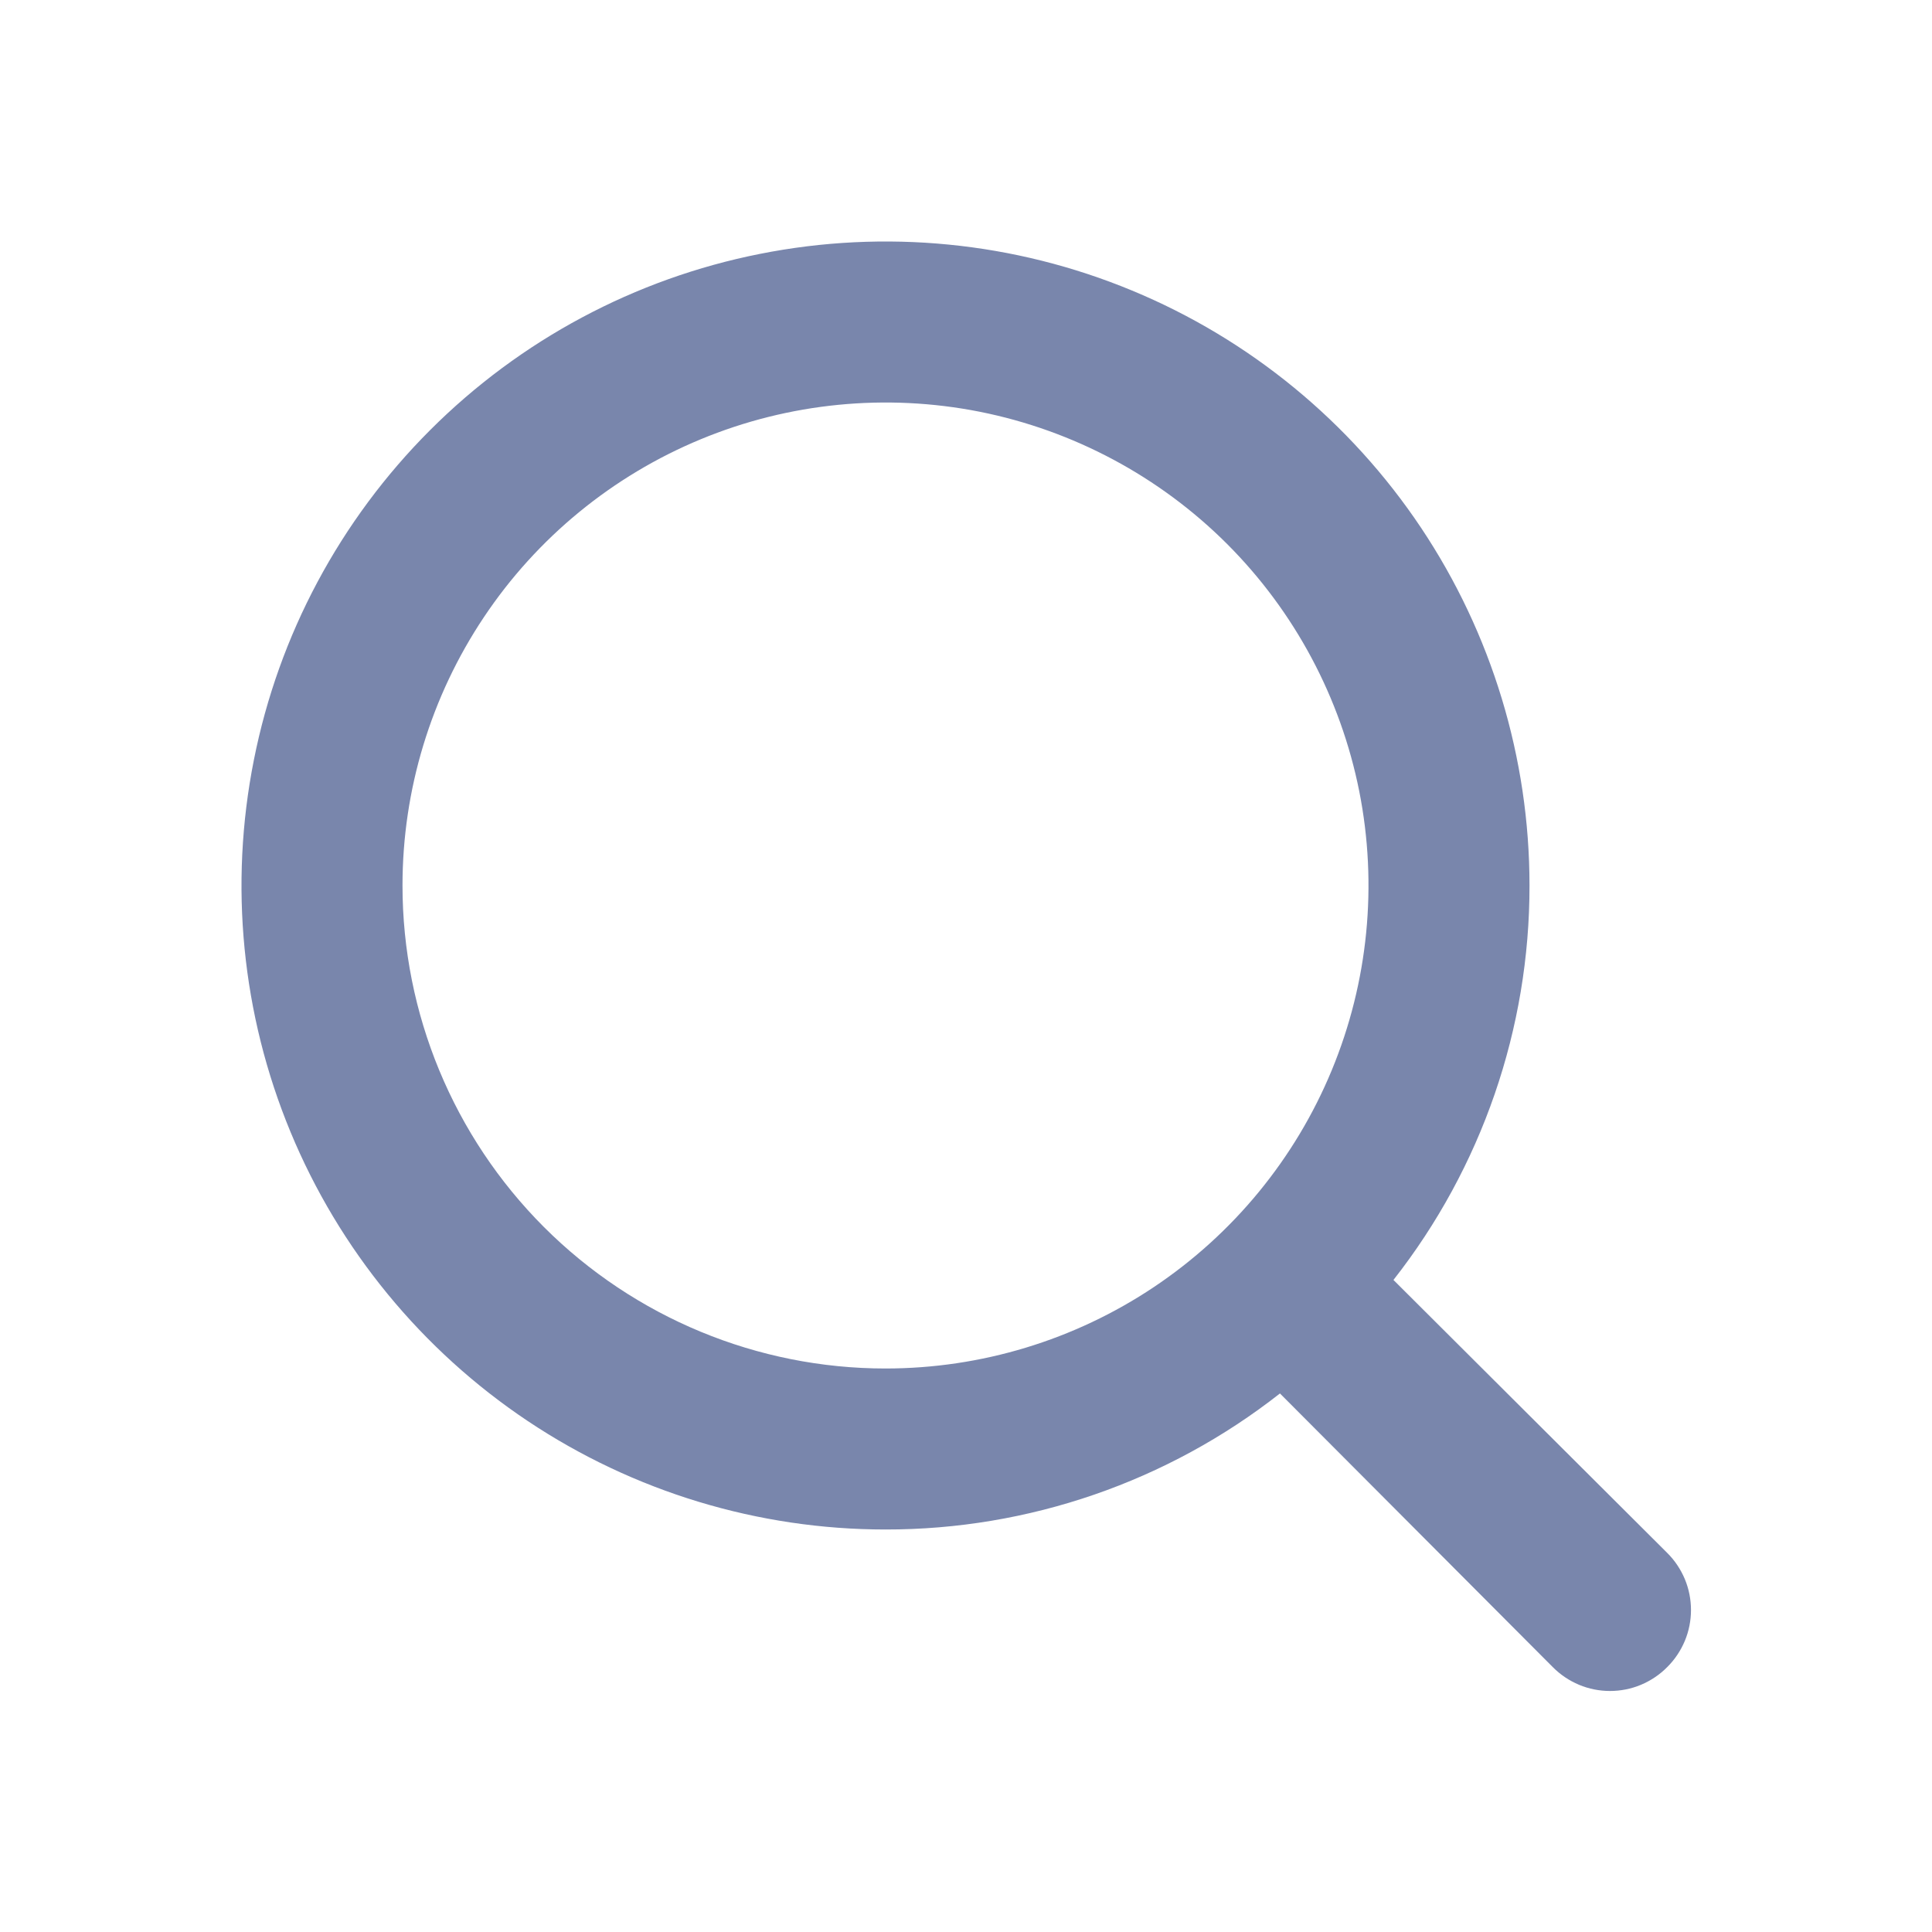
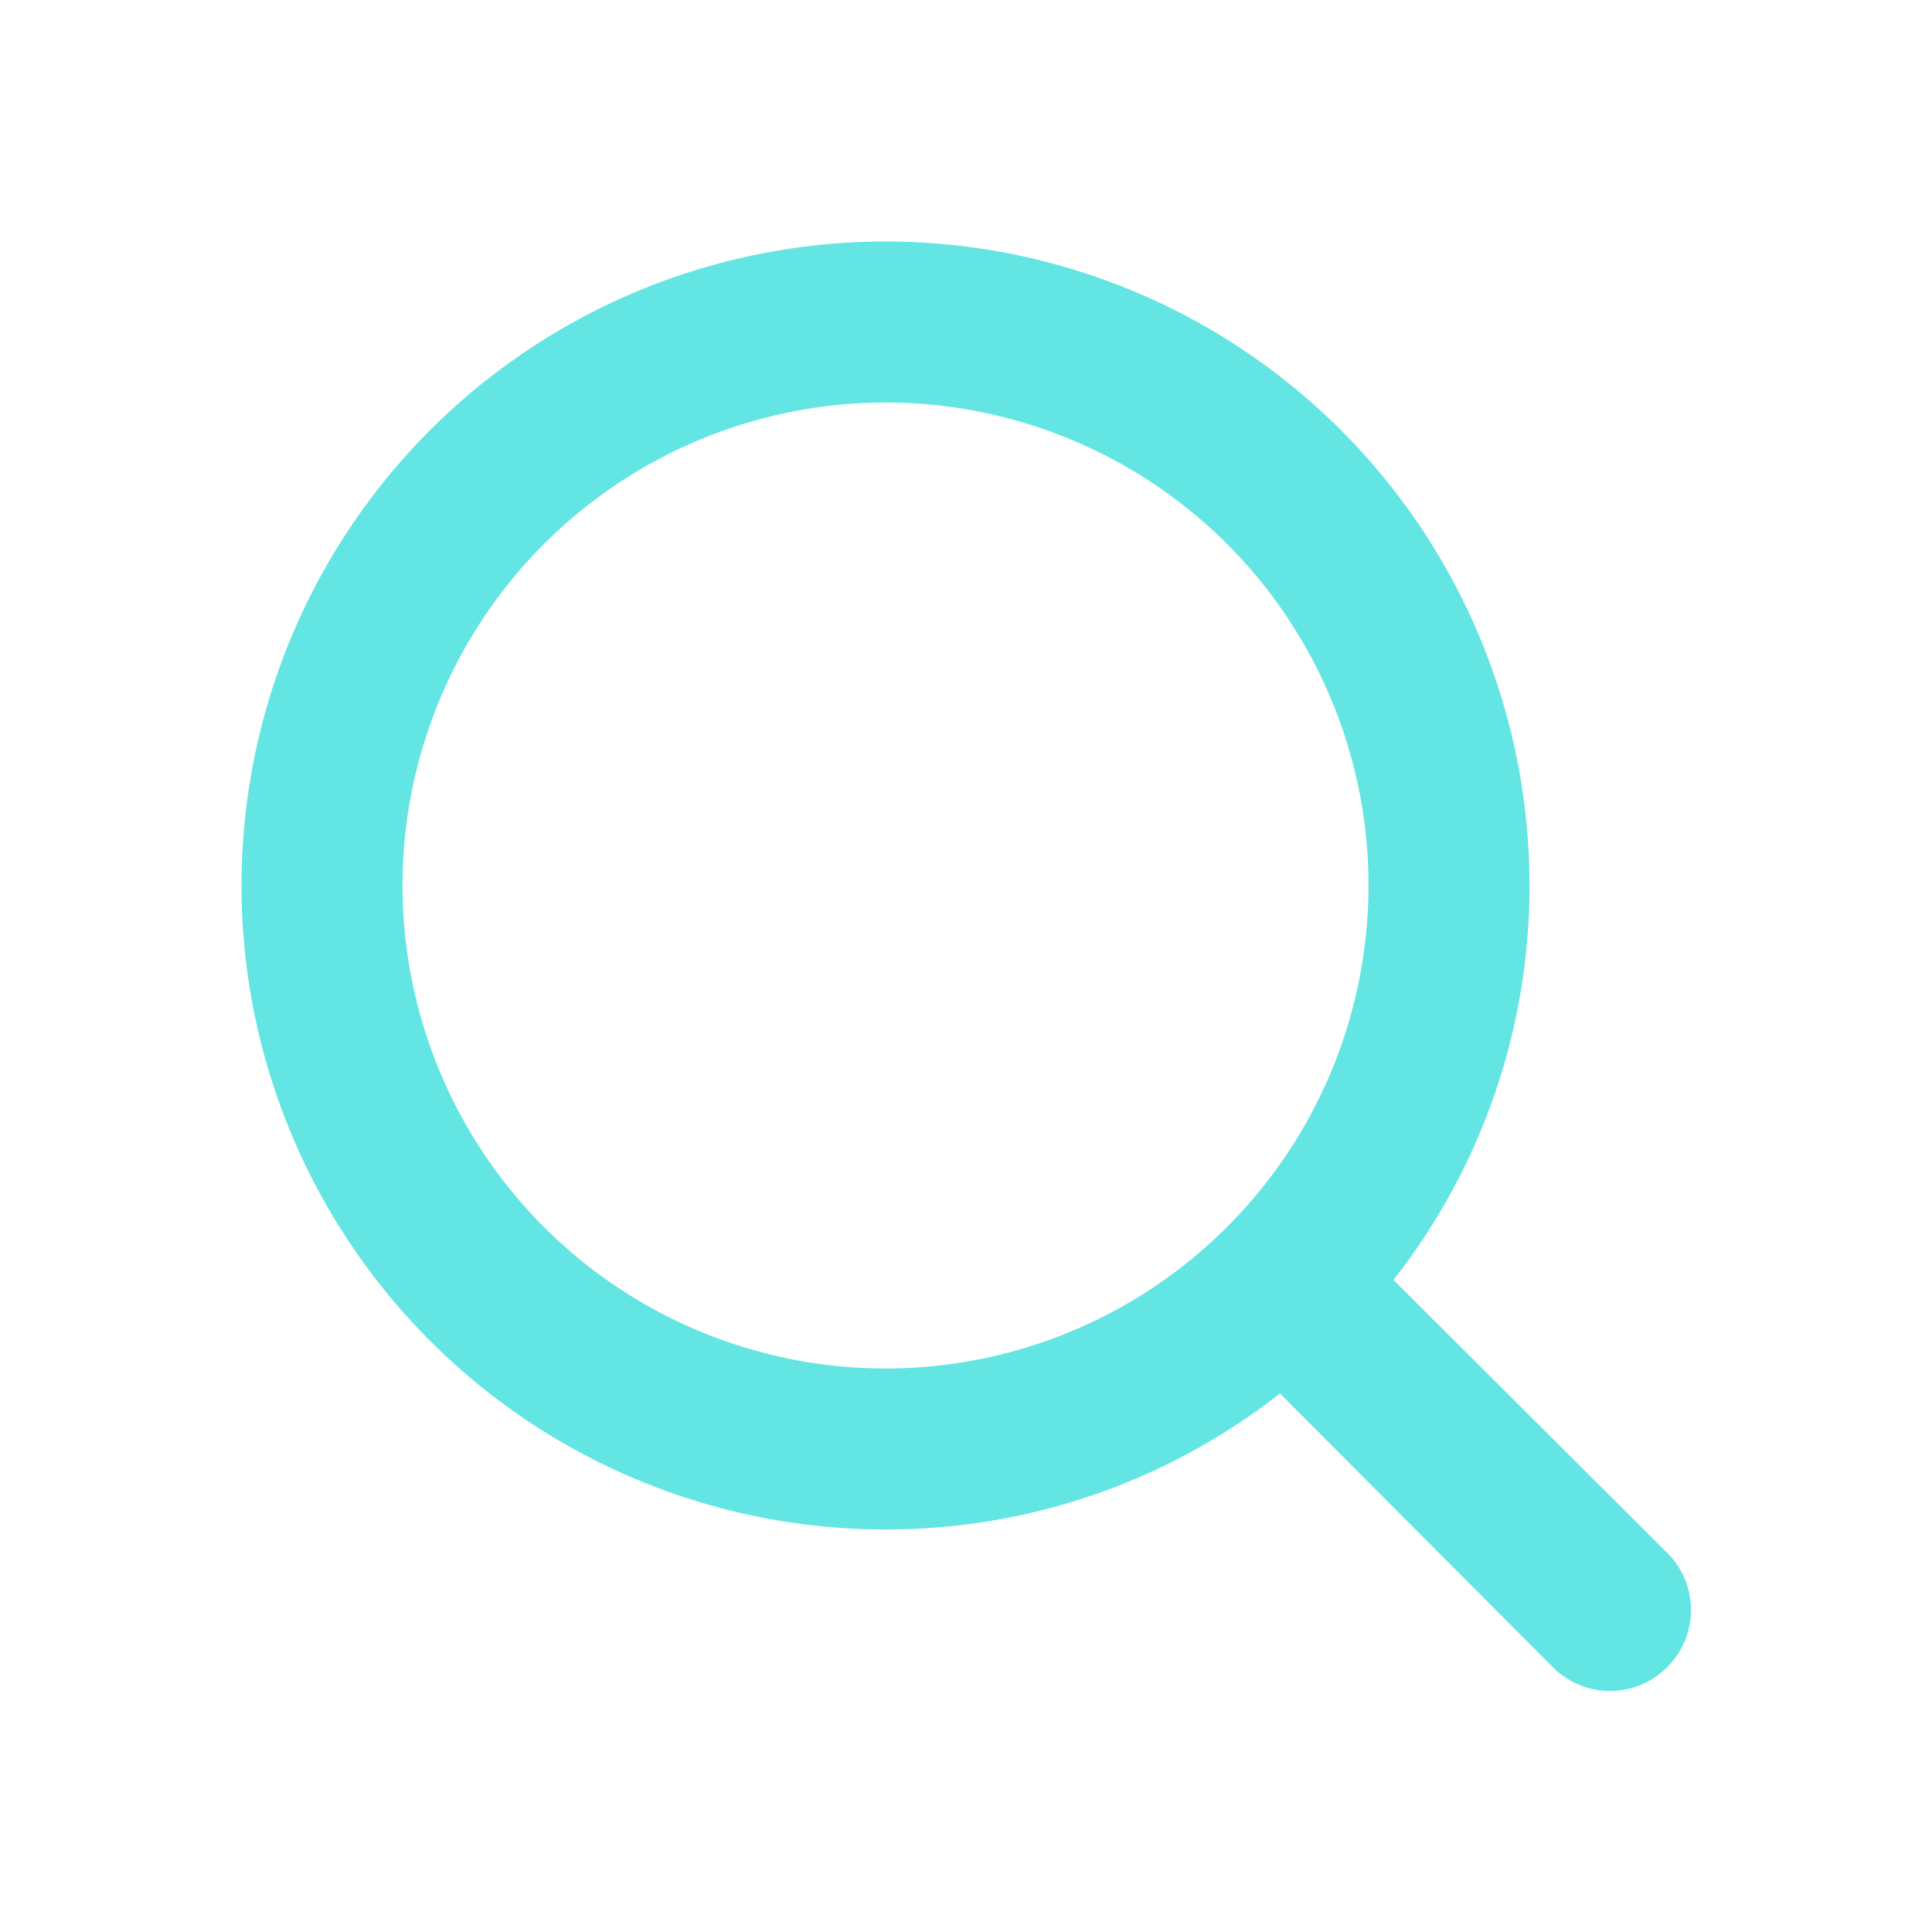
<svg xmlns="http://www.w3.org/2000/svg" width="24" height="24" viewBox="0 0 24 24" fill="none">
-   <path d="M20.71 19.29L17.31 15.9C18.407 14.502 19.002 12.777 19 11C19 9.418 18.531 7.871 17.652 6.555C16.773 5.24 15.523 4.214 14.062 3.609C12.6 3.003 10.991 2.845 9.439 3.154C7.887 3.462 6.462 4.224 5.343 5.343C4.224 6.462 3.462 7.887 3.154 9.439C2.845 10.991 3.003 12.6 3.609 14.062C4.214 15.523 5.24 16.773 6.555 17.652C7.871 18.531 9.418 19 11 19C12.777 19.002 14.502 18.407 15.9 17.31L19.29 20.71C19.383 20.804 19.494 20.878 19.615 20.929C19.737 20.98 19.868 21.006 20 21.006C20.132 21.006 20.263 20.98 20.385 20.929C20.506 20.878 20.617 20.804 20.71 20.71C20.804 20.617 20.878 20.506 20.929 20.385C20.98 20.263 21.006 20.132 21.006 20C21.006 19.868 20.98 19.737 20.929 19.615C20.878 19.494 20.804 19.383 20.71 19.29ZM5 11C5 9.813 5.352 8.653 6.011 7.667C6.67 6.68 7.608 5.911 8.704 5.457C9.8 5.003 11.007 4.884 12.171 5.115C13.334 5.347 14.403 5.918 15.243 6.757C16.082 7.596 16.653 8.666 16.885 9.829C17.116 10.993 16.997 12.2 16.543 13.296C16.089 14.393 15.32 15.329 14.333 15.989C13.347 16.648 12.187 17 11 17C9.409 17 7.883 16.368 6.757 15.243C5.632 14.117 5 12.591 5 11Z" fill="#7986AC" />
+   <path d="M20.71 19.29L17.31 15.9C18.407 14.502 19.002 12.777 19 11C19 9.418 18.531 7.871 17.652 6.555C16.773 5.24 15.523 4.214 14.062 3.609C12.6 3.003 10.991 2.845 9.439 3.154C7.887 3.462 6.462 4.224 5.343 5.343C4.224 6.462 3.462 7.887 3.154 9.439C2.845 10.991 3.003 12.6 3.609 14.062C4.214 15.523 5.24 16.773 6.555 17.652C7.871 18.531 9.418 19 11 19C12.777 19.002 14.502 18.407 15.9 17.31L19.29 20.71C19.383 20.804 19.494 20.878 19.615 20.929C19.737 20.98 19.868 21.006 20 21.006C20.132 21.006 20.263 20.98 20.385 20.929C20.506 20.878 20.617 20.804 20.71 20.71C20.804 20.617 20.878 20.506 20.929 20.385C20.98 20.263 21.006 20.132 21.006 20C21.006 19.868 20.98 19.737 20.929 19.615C20.878 19.494 20.804 19.383 20.71 19.29ZM5 11C5 9.813 5.352 8.653 6.011 7.667C6.67 6.68 7.608 5.911 8.704 5.457C9.8 5.003 11.007 4.884 12.171 5.115C13.334 5.347 14.403 5.918 15.243 6.757C16.082 7.596 16.653 8.666 16.885 9.829C17.116 10.993 16.997 12.2 16.543 13.296C16.089 14.393 15.32 15.329 14.333 15.989C13.347 16.648 12.187 17 11 17C9.409 17 7.883 16.368 6.757 15.243C5.632 14.117 5 12.591 5 11Z" fill="#63E5E3" />
</svg>
